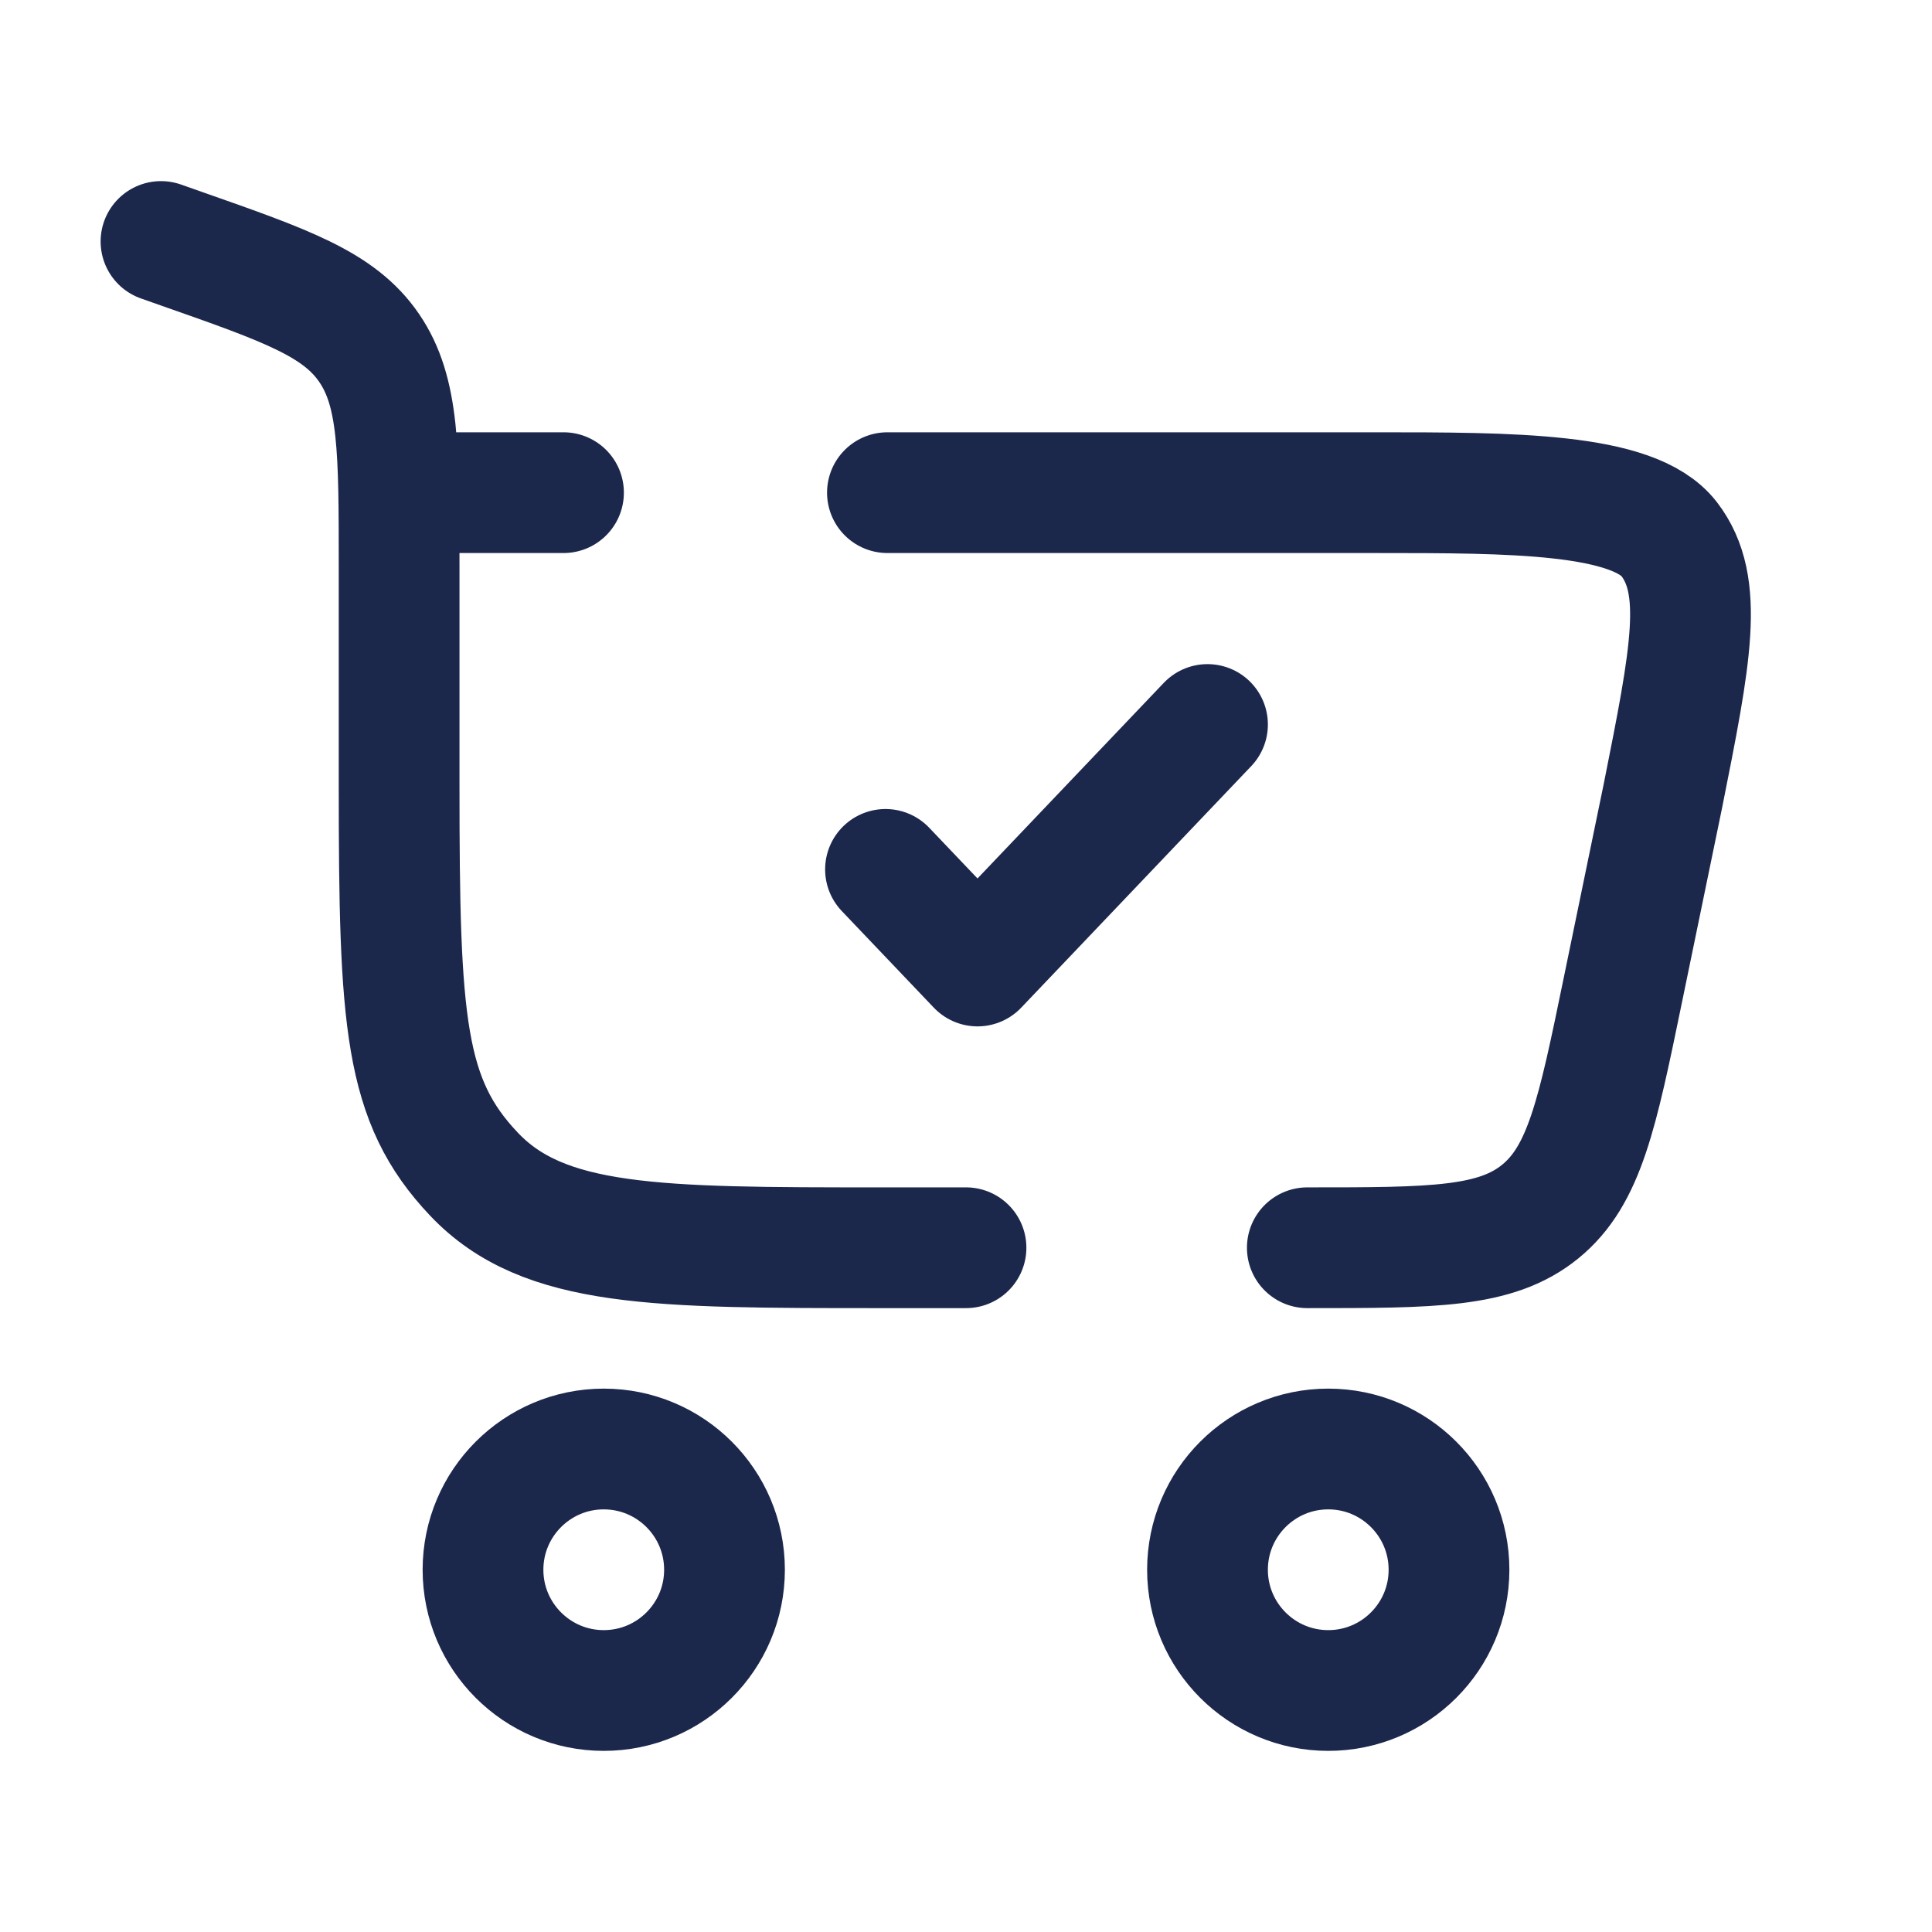
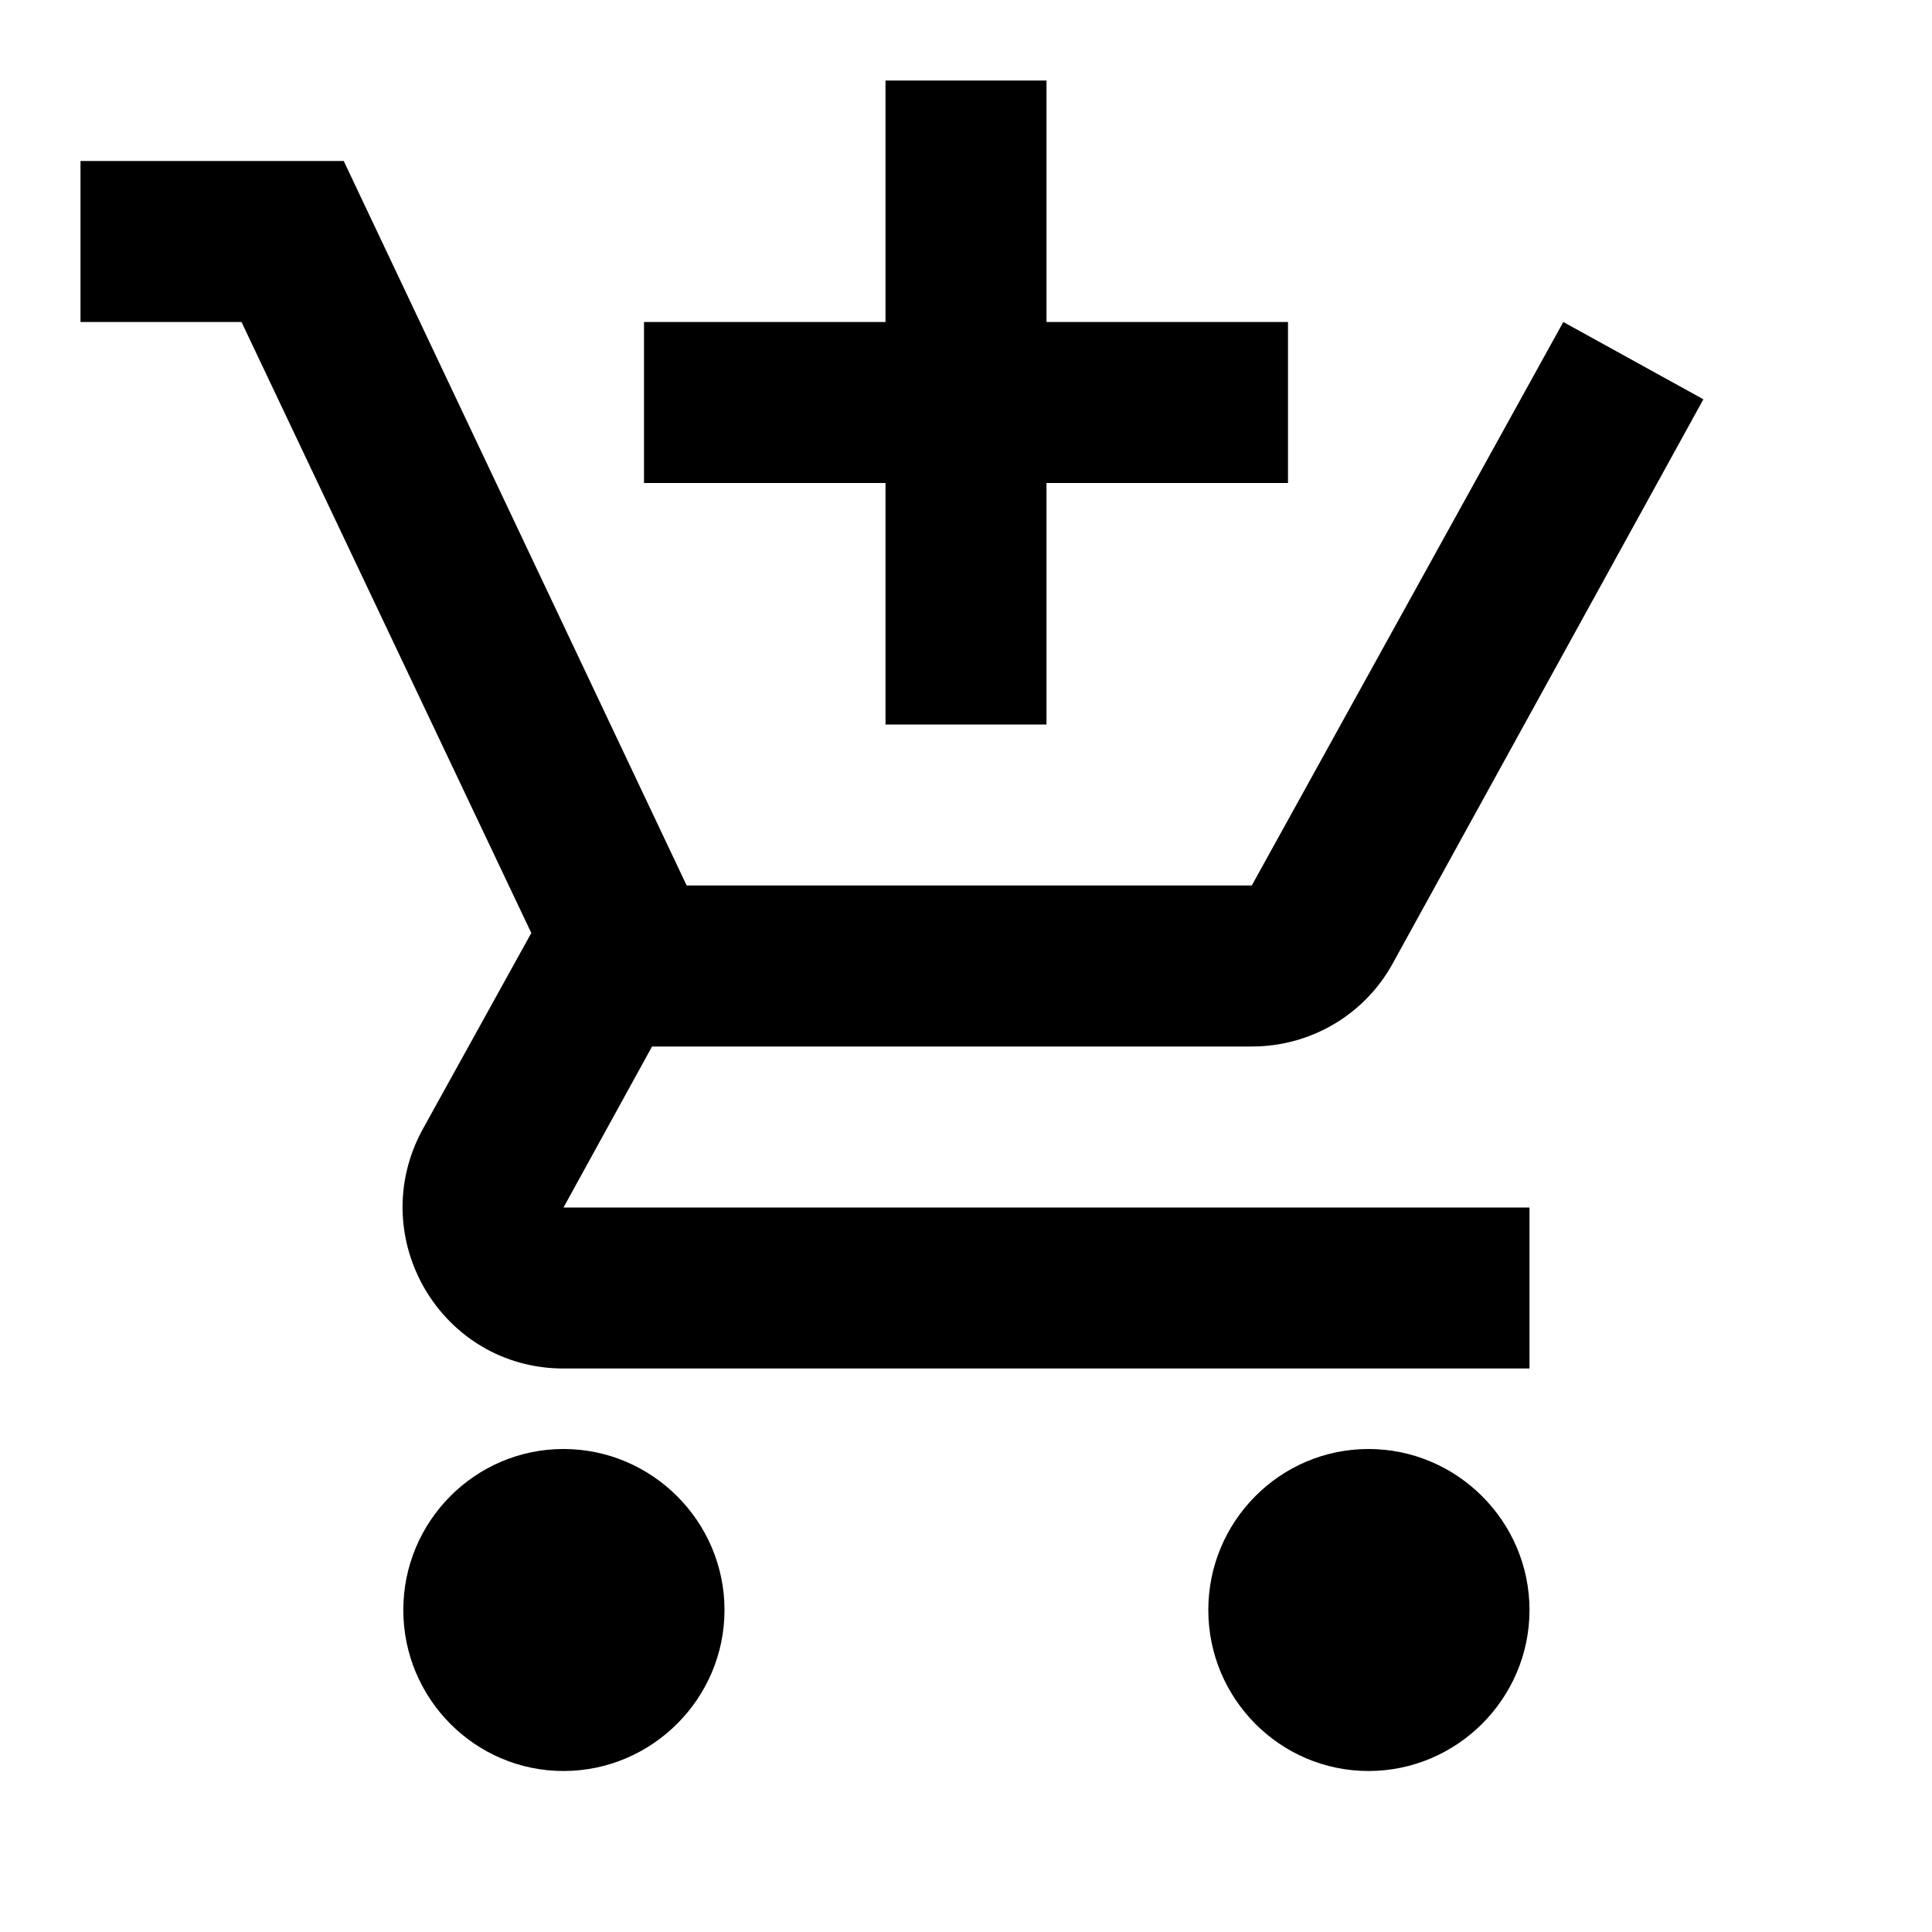
- <svg xmlns="http://www.w3.org/2000/svg" width="800px" height="800px" viewBox="0 0 24 24" fill="none">
-   <path d="M7.5 18C8.328 18 9 18.672 9 19.5C9 20.328 8.328 21 7.5 21C6.672 21 6 20.328 6 19.5C6 18.672 6.672 18 7.5 18Z" stroke="#1C274C" stroke-width="1.5" />
-   <path d="M16.5 18C17.328 18 18 18.672 18 19.5C18 20.328 17.328 21 16.5 21C15.672 21 15 20.328 15 19.5C15 18.672 15.672 18 16.5 18Z" stroke="#1C274C" stroke-width="1.5" />
-   <path d="M11 10.8L12.143 12L15 9" stroke="#1C274C" stroke-width="1.5" stroke-linecap="round" stroke-linejoin="round" />
-   <path d="M2 3L2.261 3.092C3.563 3.549 4.214 3.778 4.586 4.323C4.958 4.868 4.958 5.591 4.958 7.038V9.76C4.958 12.702 5.021 13.672 5.888 14.586C6.754 15.5 8.149 15.5 10.938 15.5H12M16.24 15.5C17.801 15.5 18.582 15.5 19.134 15.05C19.685 14.601 19.843 13.836 20.158 12.307L20.658 9.883C21.005 8.144 21.178 7.274 20.735 6.697C20.291 6.12 18.774 6.12 17.089 6.12H11.024M4.958 6.12H7" stroke="#1C274C" stroke-width="1.5" stroke-linecap="round" />
+ <svg xmlns="http://www.w3.org/2000/svg" height="48px" viewBox="0 0 24 24" width="48px" fill="#000000">
+   <path d="M0 0h24v24H0V0z" fill="none" />
+   <path d="M11 9h2V6h3V4h-3V1h-2v3H8v2h3v3zm-4 9c-1.1 0-1.99.9-1.99 2S5.9 22 7 22s2-.9 2-2-.9-2-2-2zm10 0c-1.1 0-1.99.9-1.99 2s.89 2 1.99 2 2-.9 2-2-.9-2-2-2zm-8.9-5h7.45c.75 0 1.41-.41 1.75-1.03l3.86-7.01L19.42 4l-3.87 7H8.53L4.27 2H1v2h2l3.6 7.59-1.35 2.44C4.52 15.37 5.48 17 7 17h12v-2H7l1.1-2z" />
</svg>
